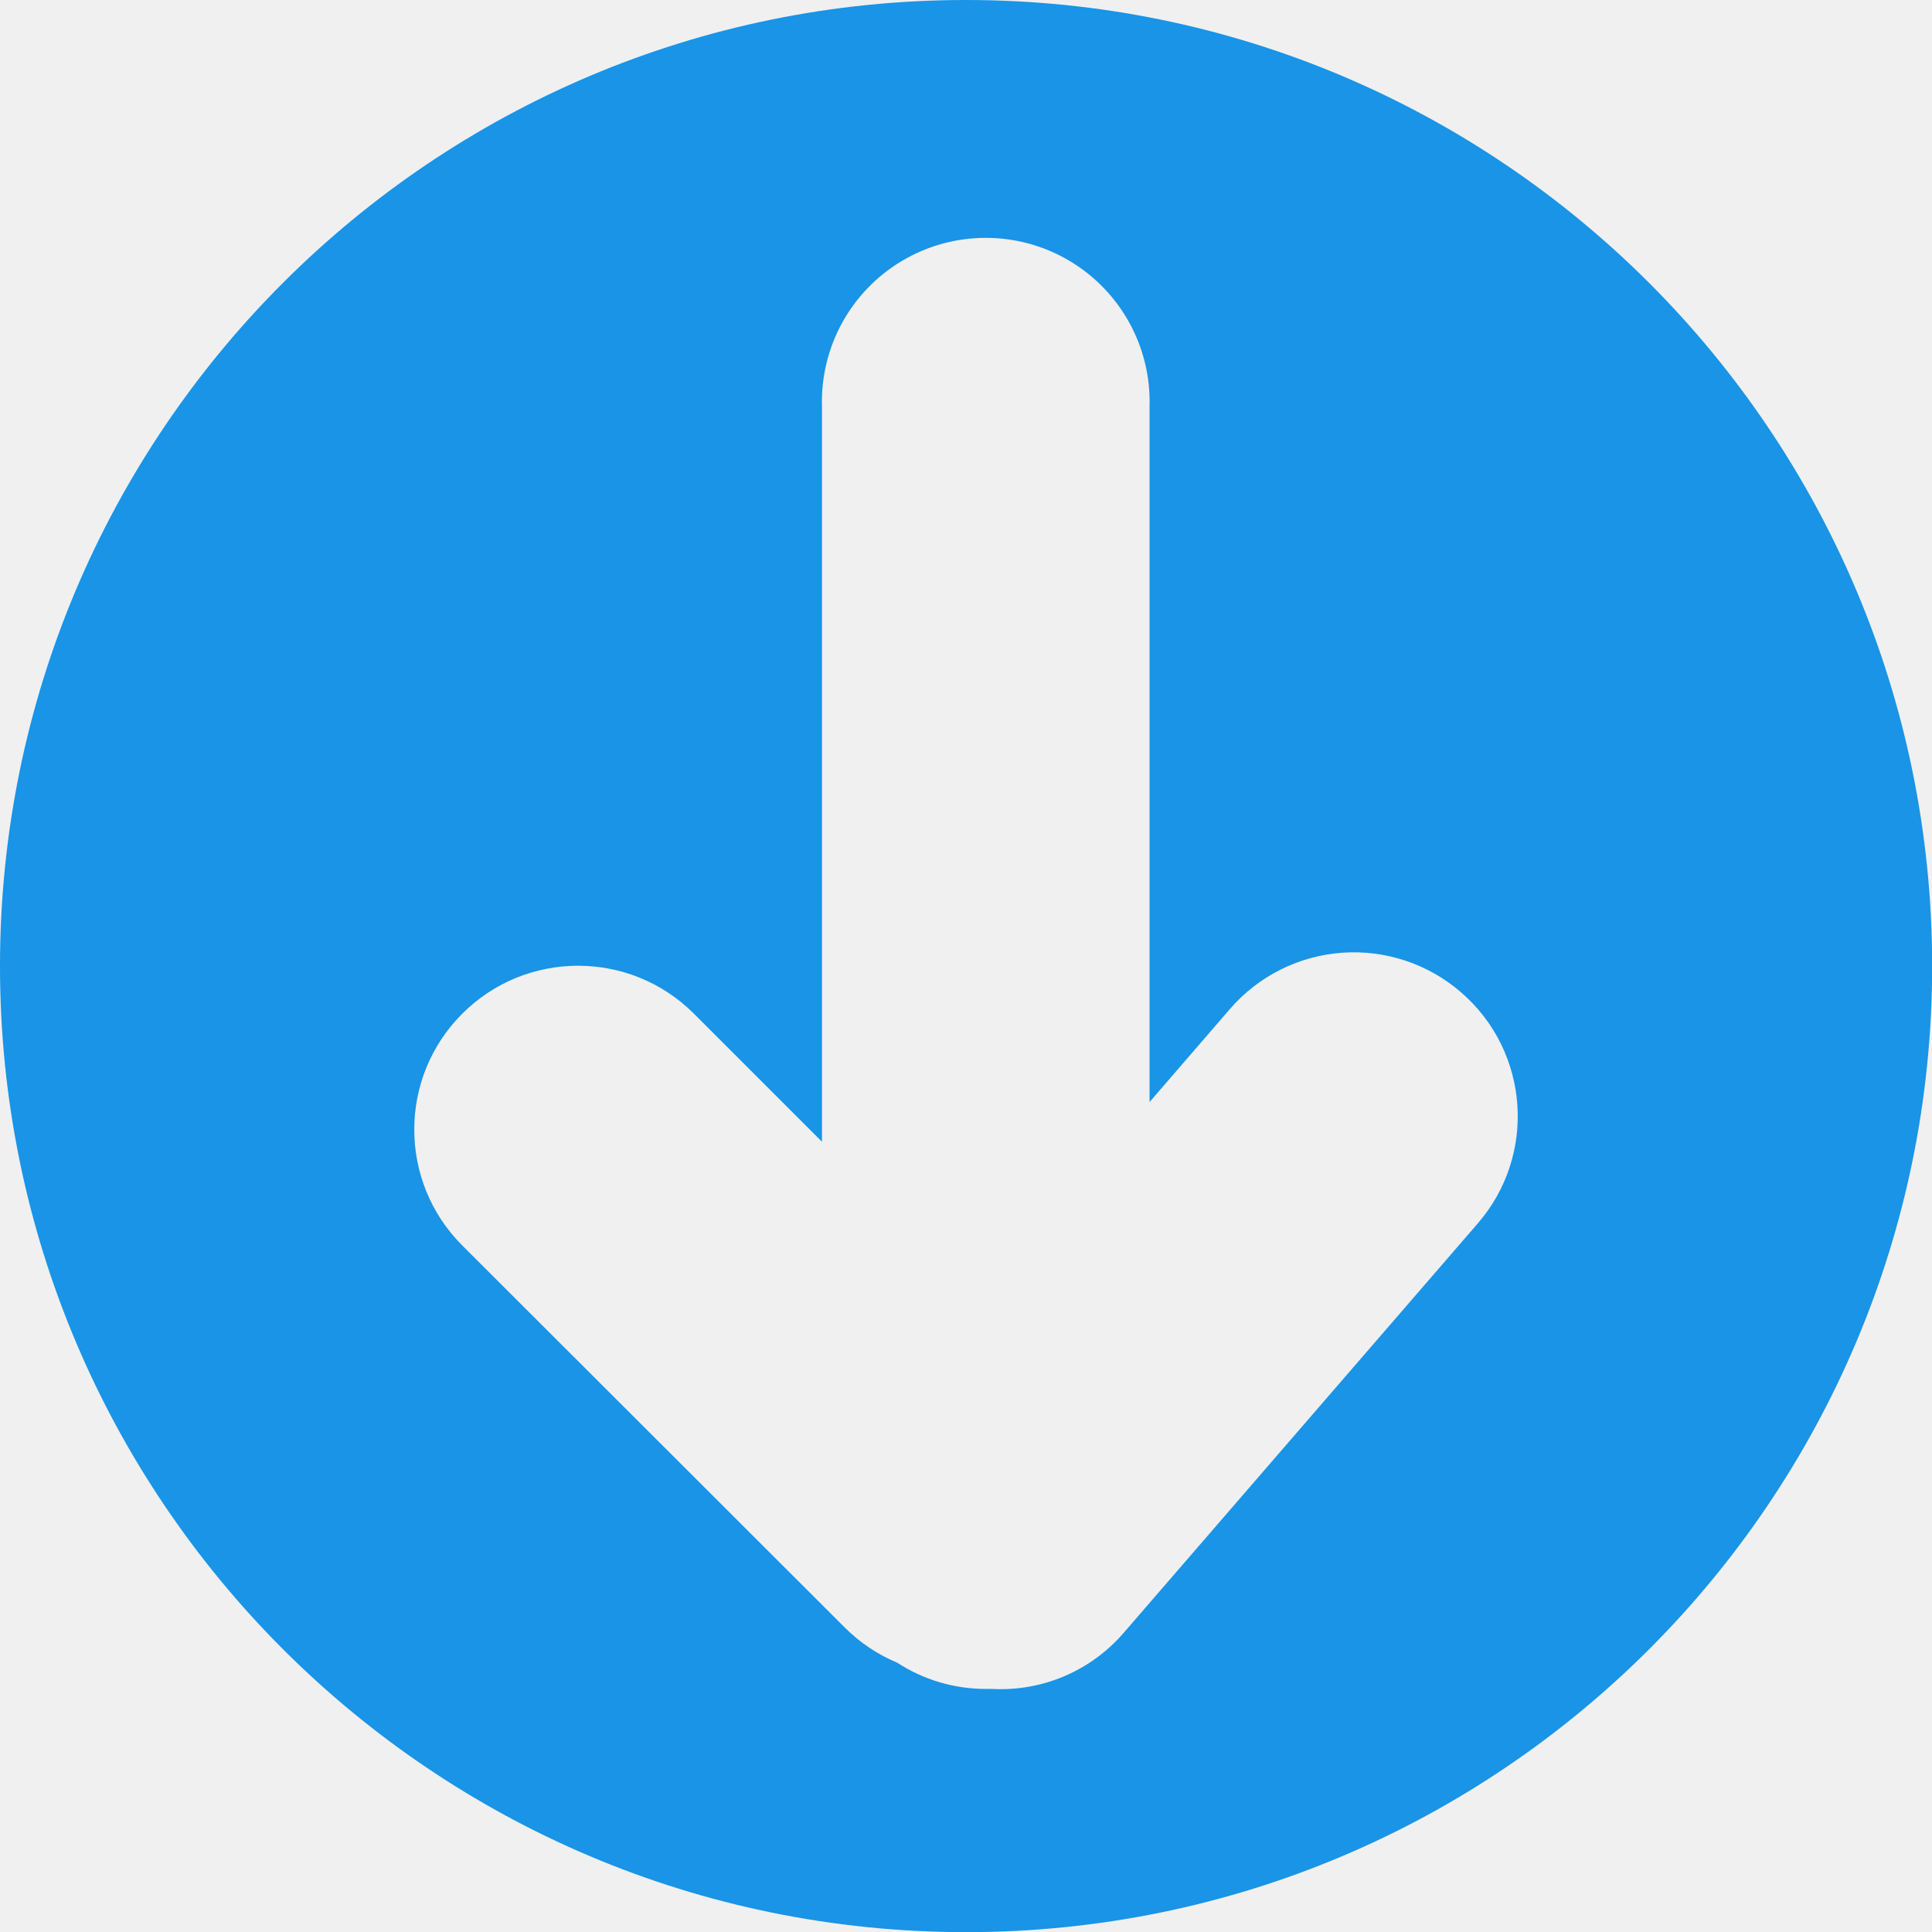
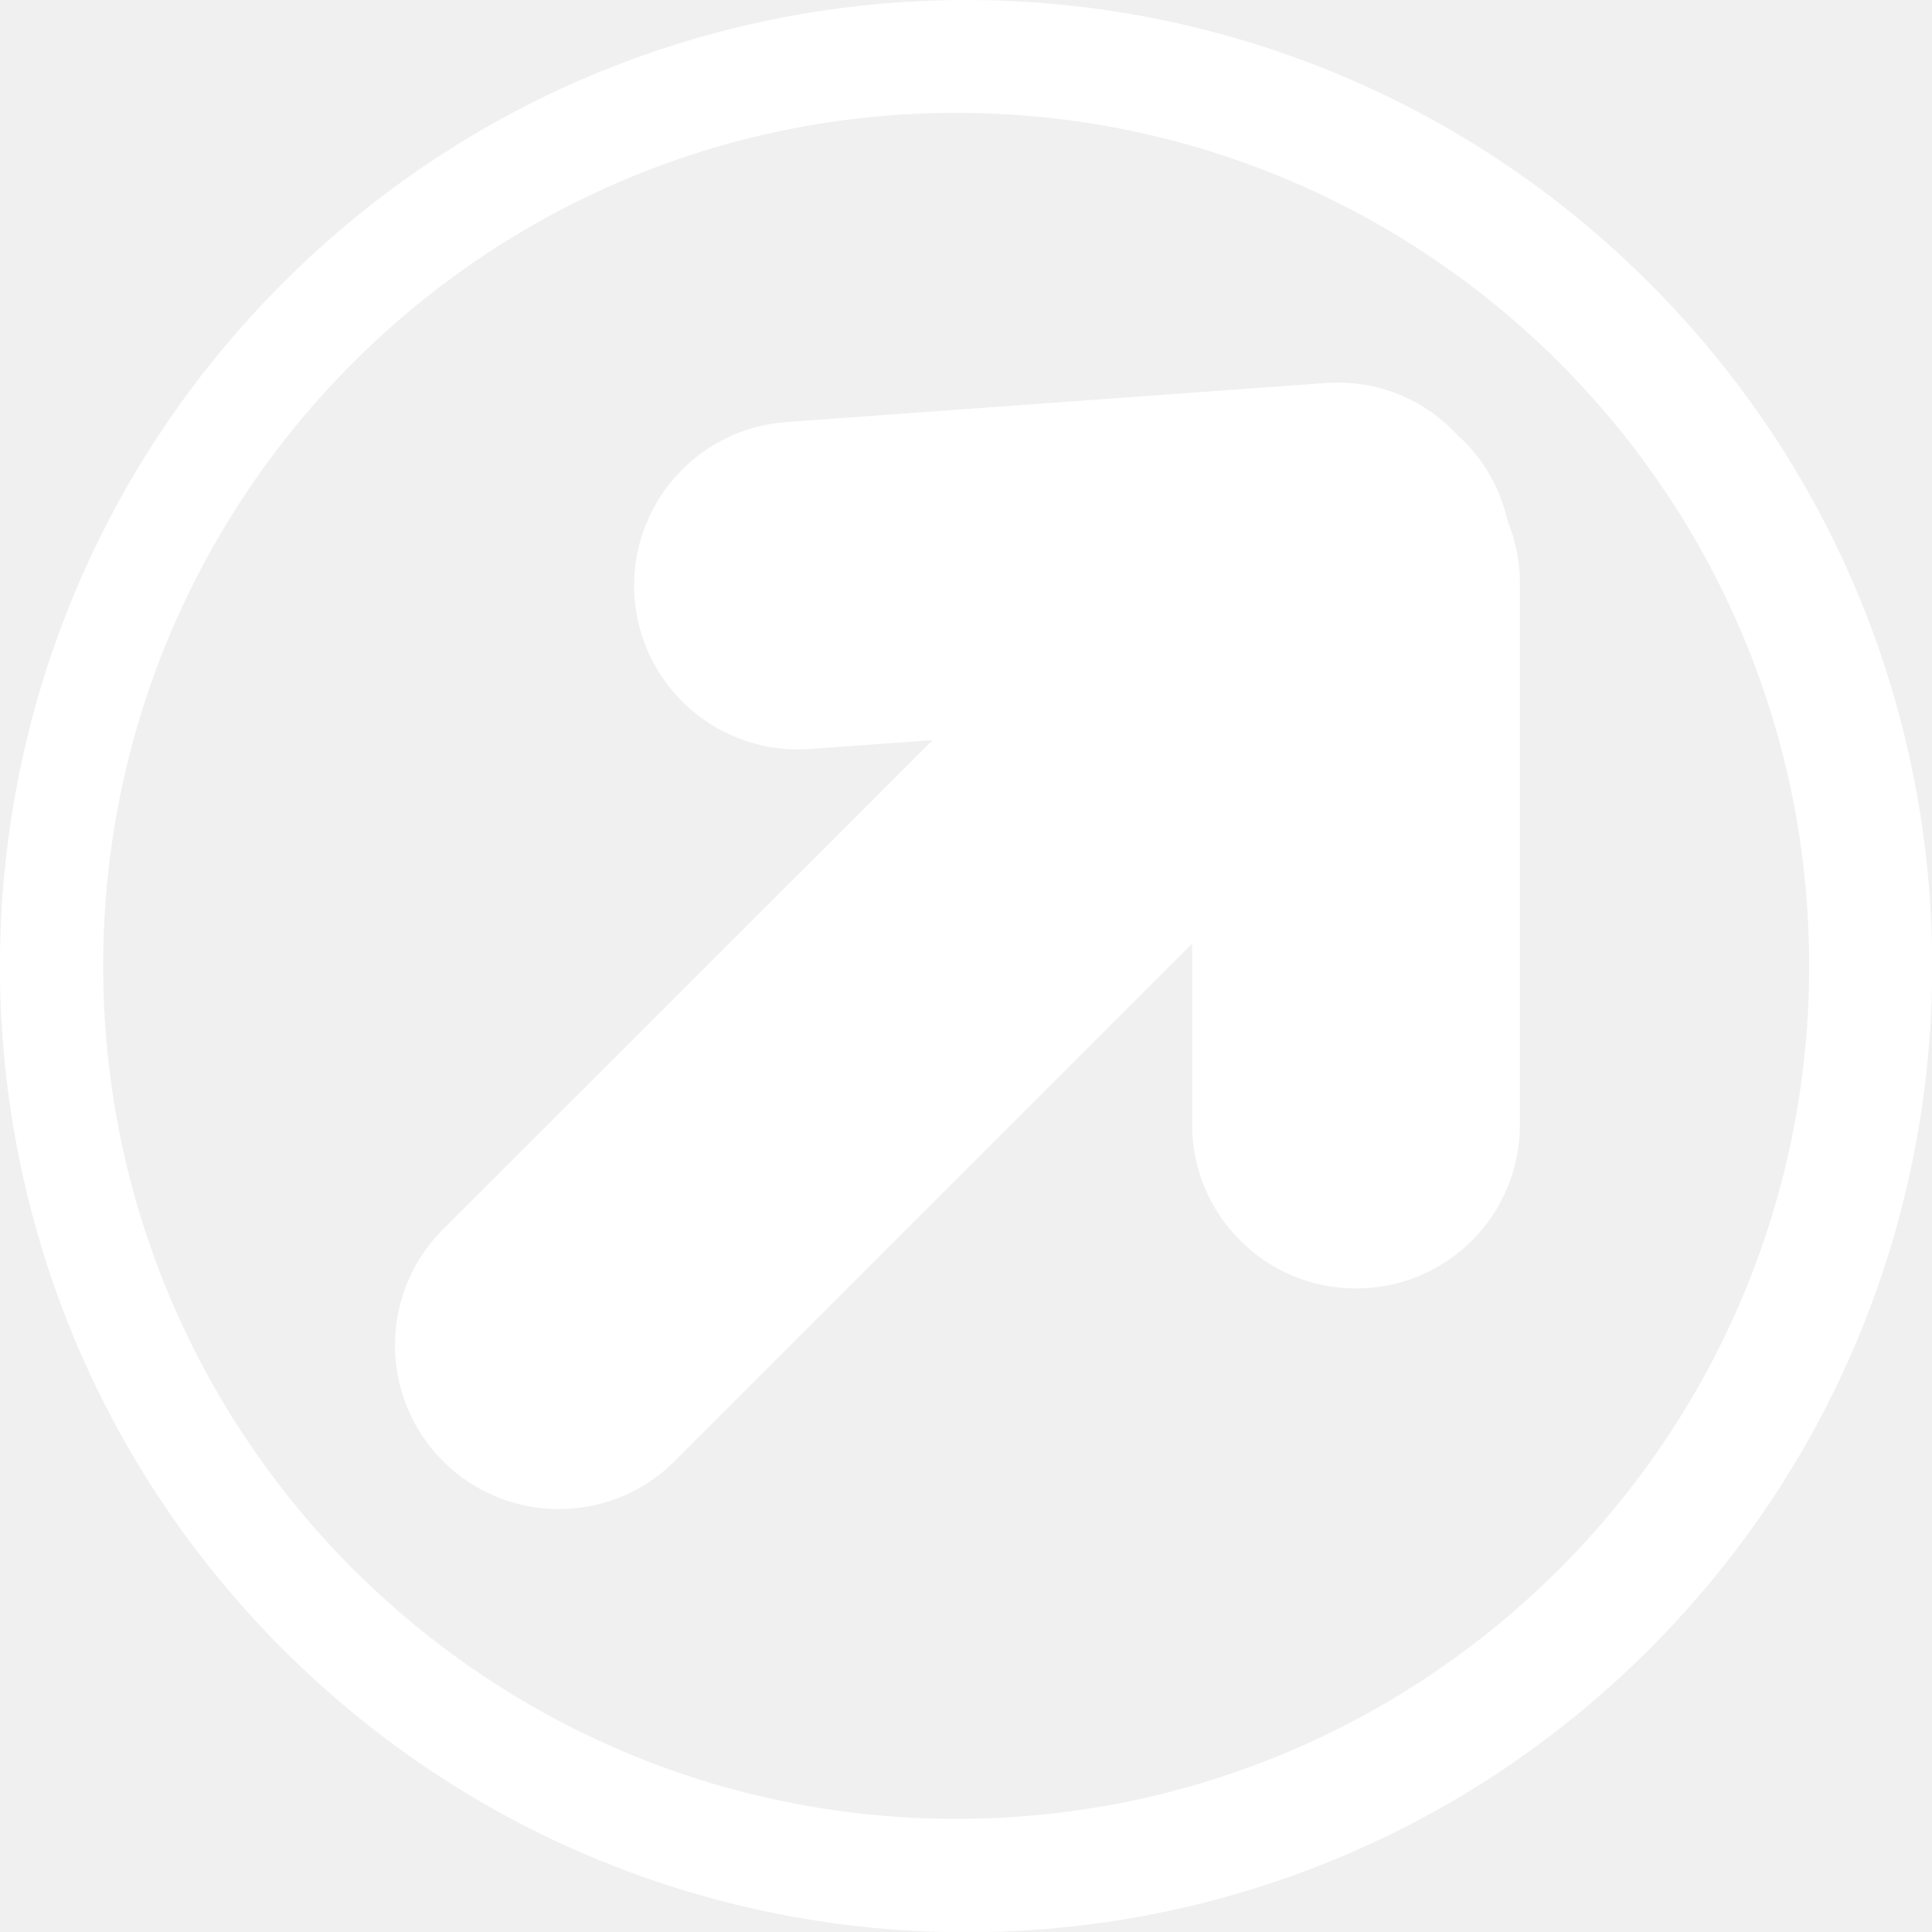
- <svg xmlns="http://www.w3.org/2000/svg" viewBox="0 0 130.99 130.99">
-   <g class="edit" fill="#1994E6">
-     <path class="cls-1" d="M0,65.5A65.5,65.5,0,1,0,65.5,0,65.49,65.49,0,0,0,0,65.5ZM77.94,27.57V74.72l5.45-6.31a11.1,11.1,0,0,1,15.67-1.13h0a11.1,11.1,0,0,1,1.14,15.66l-24,27.75a11,11,0,0,1-8.93,3.82l-.44,0a11,11,0,0,1-6-1.78,11,11,0,0,1-3.55-2.38L31.34,84.44a11.11,11.11,0,0,1,0-15.71h0a11.11,11.11,0,0,1,15.71,0l8.68,8.68V27.57a11.11,11.11,0,1,1,22.21,0Z" />
+ <svg xmlns="http://www.w3.org/2000/svg" viewBox="0 0 67.79 67.79">
+   <defs>
+     <style>.cls-1{fill:#fff;}</style>
+   </defs>
+   <g id="Capa_2" data-name="Capa 2">
+     <g id="Capa_1-2" data-name="Capa 1">
+       <path class="cls-1" d="M57.87,9.93a33.9,33.9,0,1,0,0,47.94A33.9,33.9,0,0,0,57.87,9.93ZM33.55,63.82A29.93,29.93,0,1,1,63.48,33.9,29.93,29.93,0,0,1,33.55,63.82Z" />
+       <path class="cls-1" d="M51.35,15.46l-.17-.15a5.7,5.7,0,0,0-4.67-1.87L27.58,14.81a5.75,5.75,0,1,0,.84,11.47l4.3-.31L15.46,43.22a5.75,5.75,0,0,0,8.13,8.13L41.83,33.11v6.35a5.75,5.75,0,0,0,5.75,5.75h0a5.74,5.74,0,0,0,5.75-5.75v-19a5.6,5.6,0,0,0-.43-2.17A5.7,5.7,0,0,0,51.35,15.46Z" />
+     </g>
  </g>
</svg>
